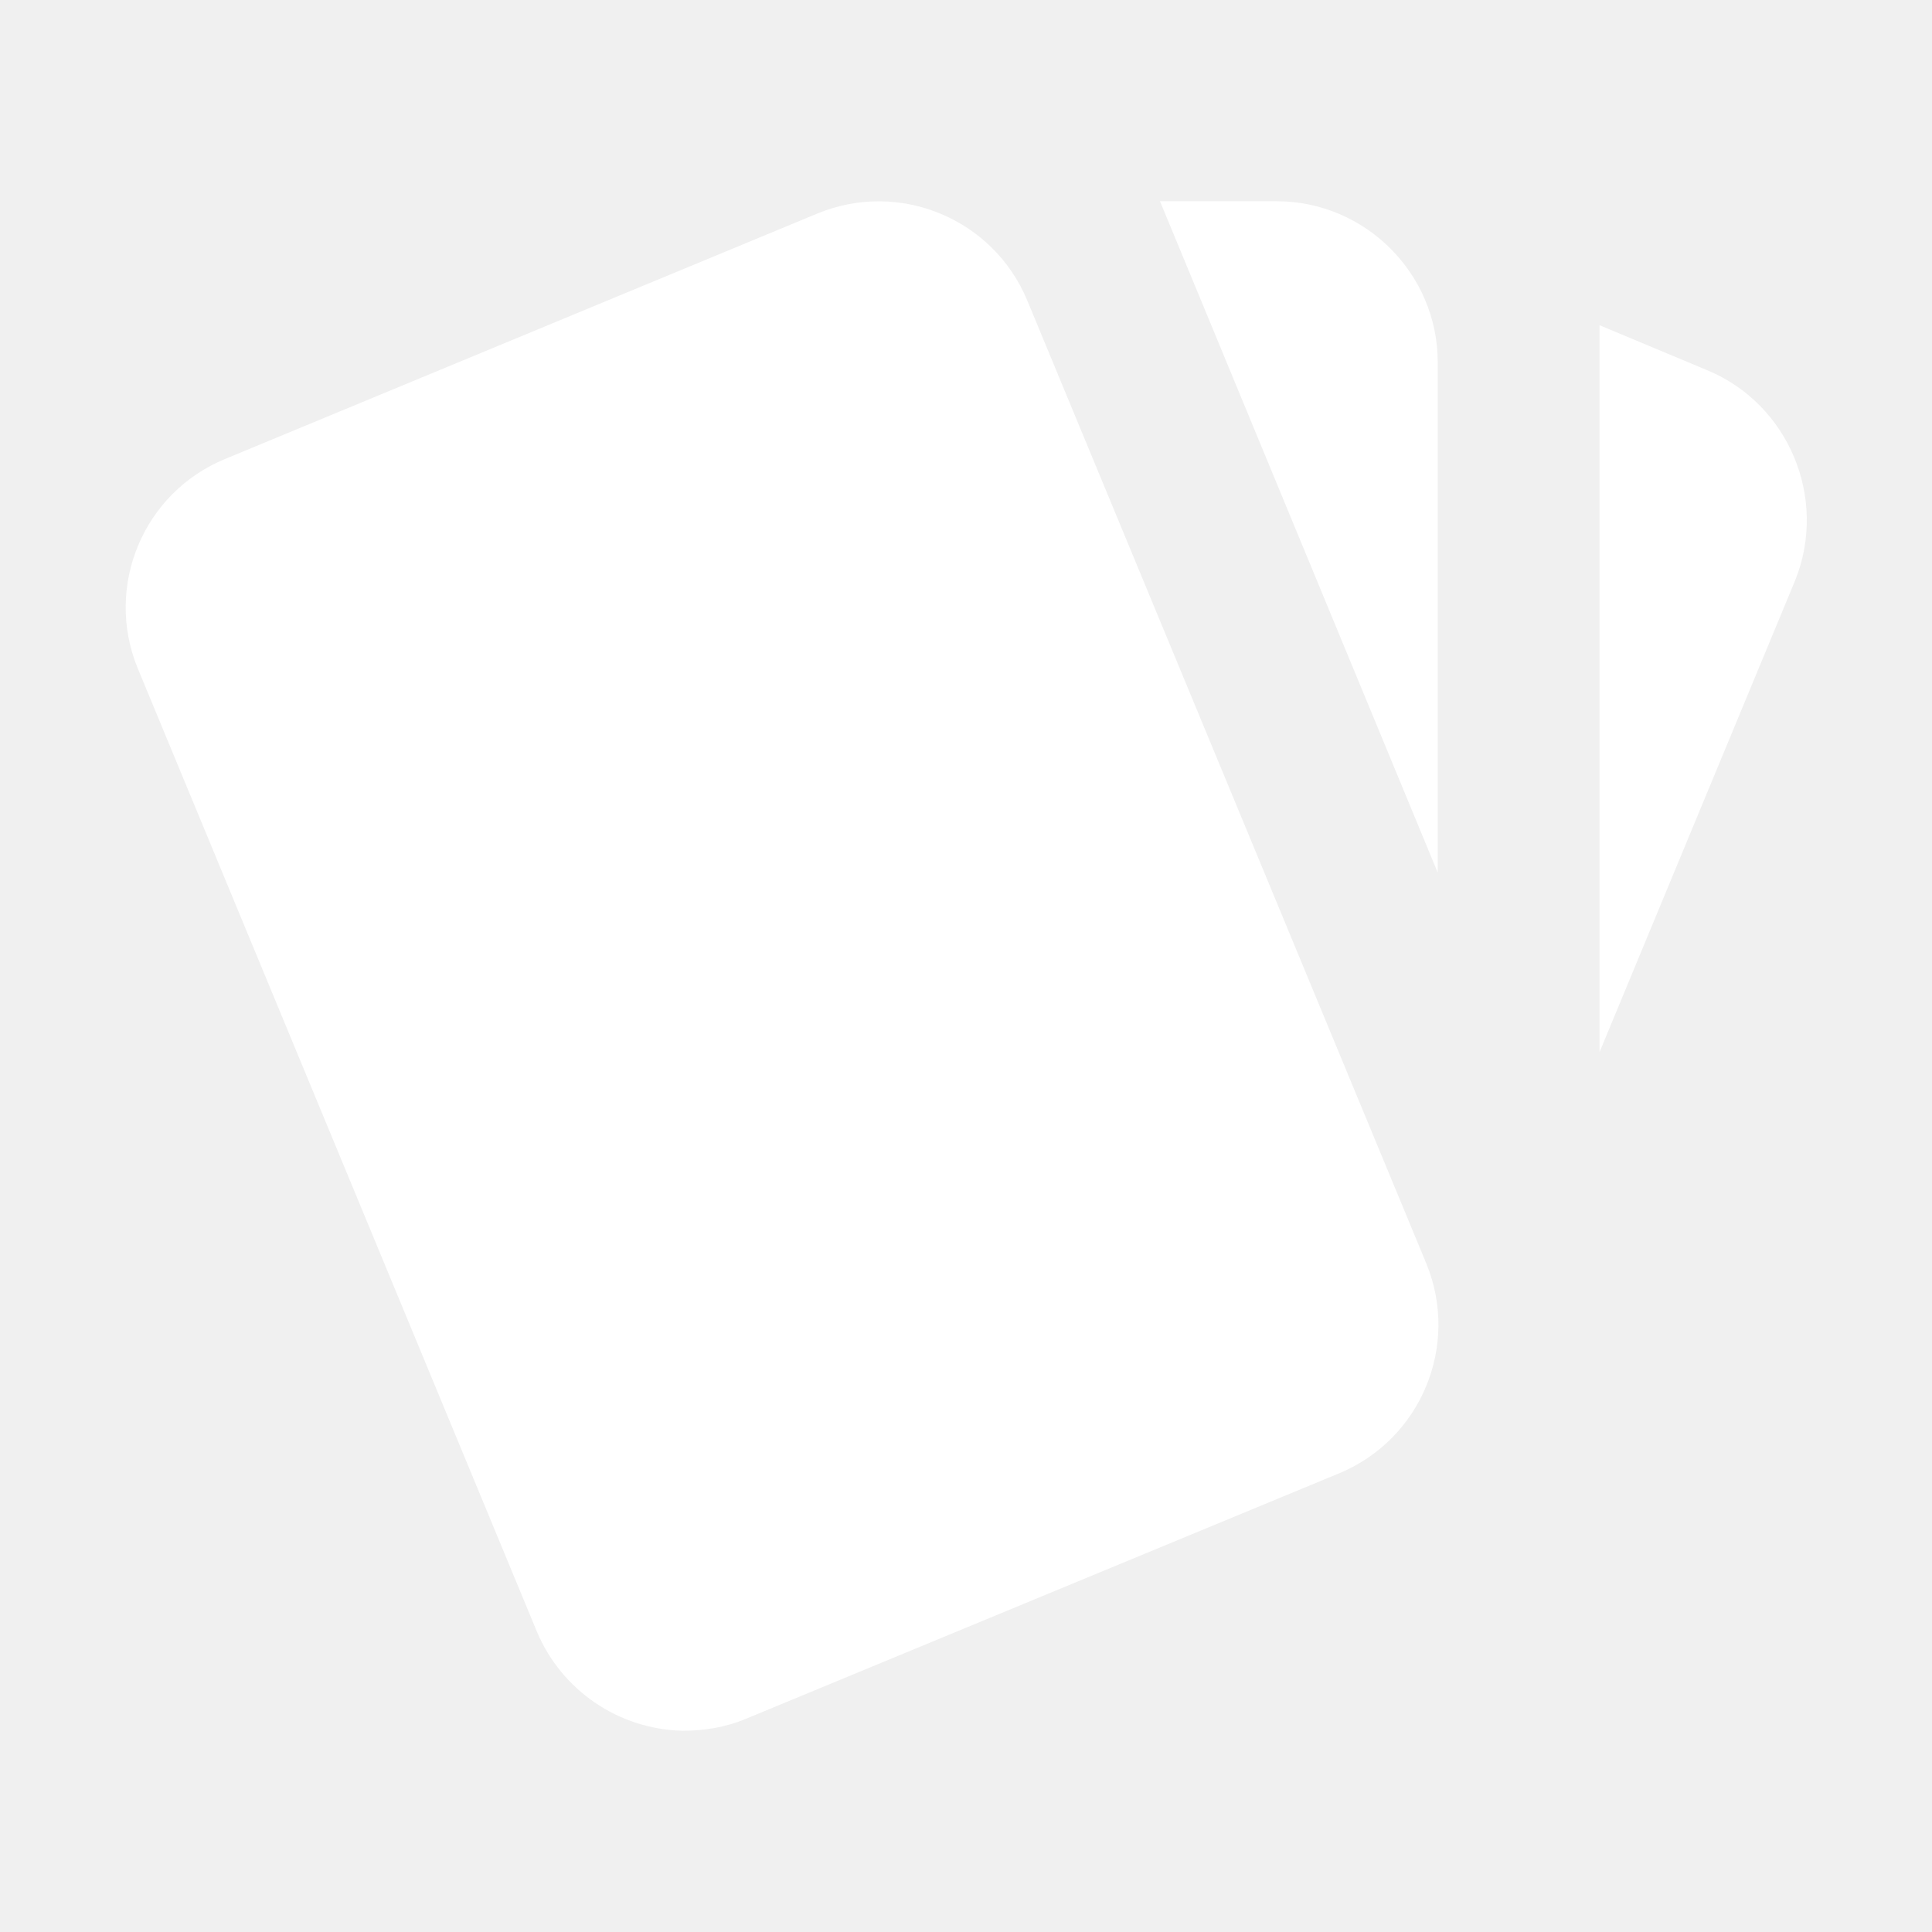
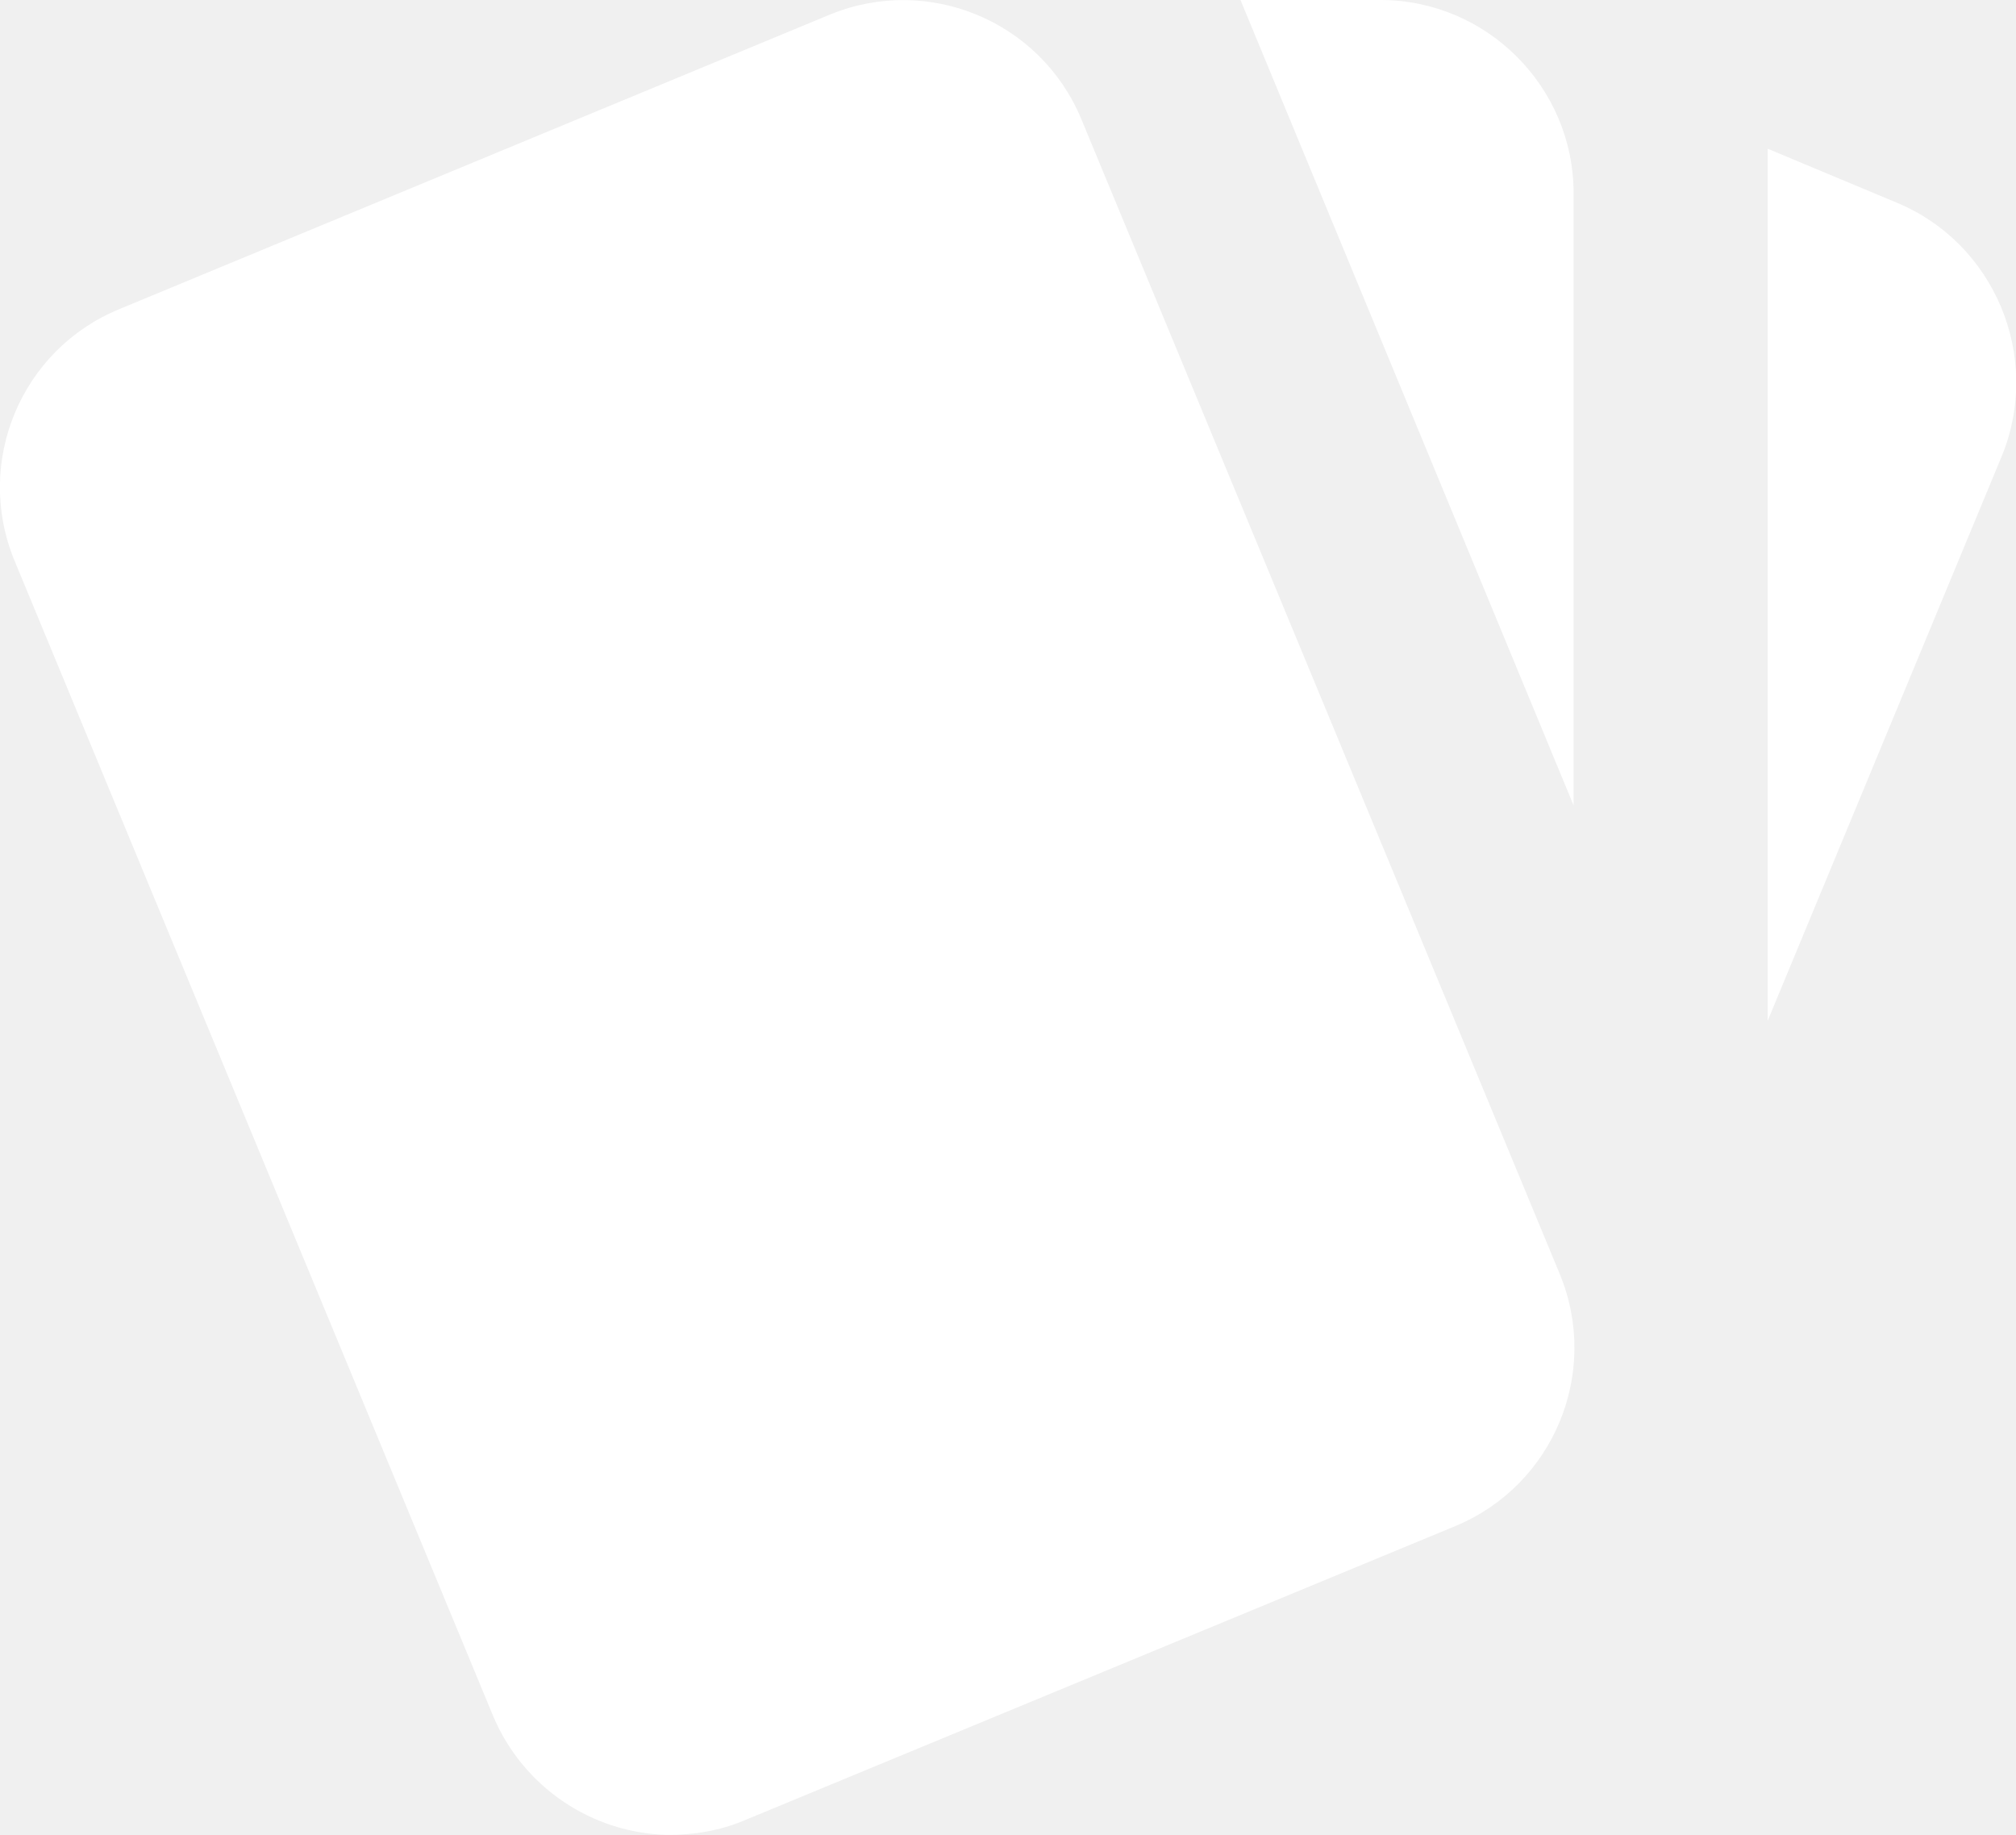
- <svg xmlns="http://www.w3.org/2000/svg" width="1080" height="1080" xml:space="preserve">
-   <rect width="100%" height="100%" fill="transparent" />
-   <path style="stroke:none;stroke-width:1;stroke-dasharray:none;stroke-linecap:butt;stroke-dashoffset:0;stroke-linejoin:miter;stroke-miterlimit:4;fill:#fff;fill-rule:nonzero;opacity:1" transform="matrix(-45 0 0 -45 1068.3 1091.25)" d="m2.53 19.65 1.34.56v-9.03l-2.43 5.86c-.41 1.02.08 2.19 1.09 2.61m19.5-3.7L17.07 3.98a2.013 2.013 0 0 0-1.81-1.23c-.26 0-.53.04-.79.15L7.1 5.95a1.999 1.999 0 0 0-1.08 2.6l4.96 11.97a1.998 1.998 0 0 0 2.6 1.08l7.36-3.05a1.994 1.994 0 0 0 1.09-2.6M7.88 8.75c-.55 0-1-.45-1-1s.45-1 1-1 1 .45 1 1-.45 1-1 1m-2 11c0 1.1.9 2 2 2h1.45l-3.45-8.34z" />
-   <circle style="stroke:#fff;stroke-width:0;stroke-dasharray:none;stroke-linecap:butt;stroke-dashoffset:0;stroke-linejoin:miter;stroke-miterlimit:4;fill:#fff;fill-rule:nonzero;opacity:1" vector-effect="non-scaling-stroke" r="35" transform="matrix(1.42 0 0 1.42 714.25 742.89)" />
+ <svg xmlns="http://www.w3.org/2000/svg" viewBox="0.822 0.25 20.88 19">
+   <path d="m20.47 2.35-1.34-.56v9.03l2.43-5.86c.41-1.02-.08-2.19-1.09-2.61m-19.5 3.7 4.96 11.97a2.013 2.013 180 001.81 1.23c.26 0 .53-.04.79-.15l7.37-3.05a1.999 1.999 180 001.08-2.6l-4.96-11.97a1.998 1.998 180 00-2.6-1.08l-7.36 3.05a1.994 1.994 180 00-1.09 2.6m14.15 7.2m2-11c0-1.1-.9-2-2-2h-1.45l3.45 8.34z" fill="#fff" />
</svg>
